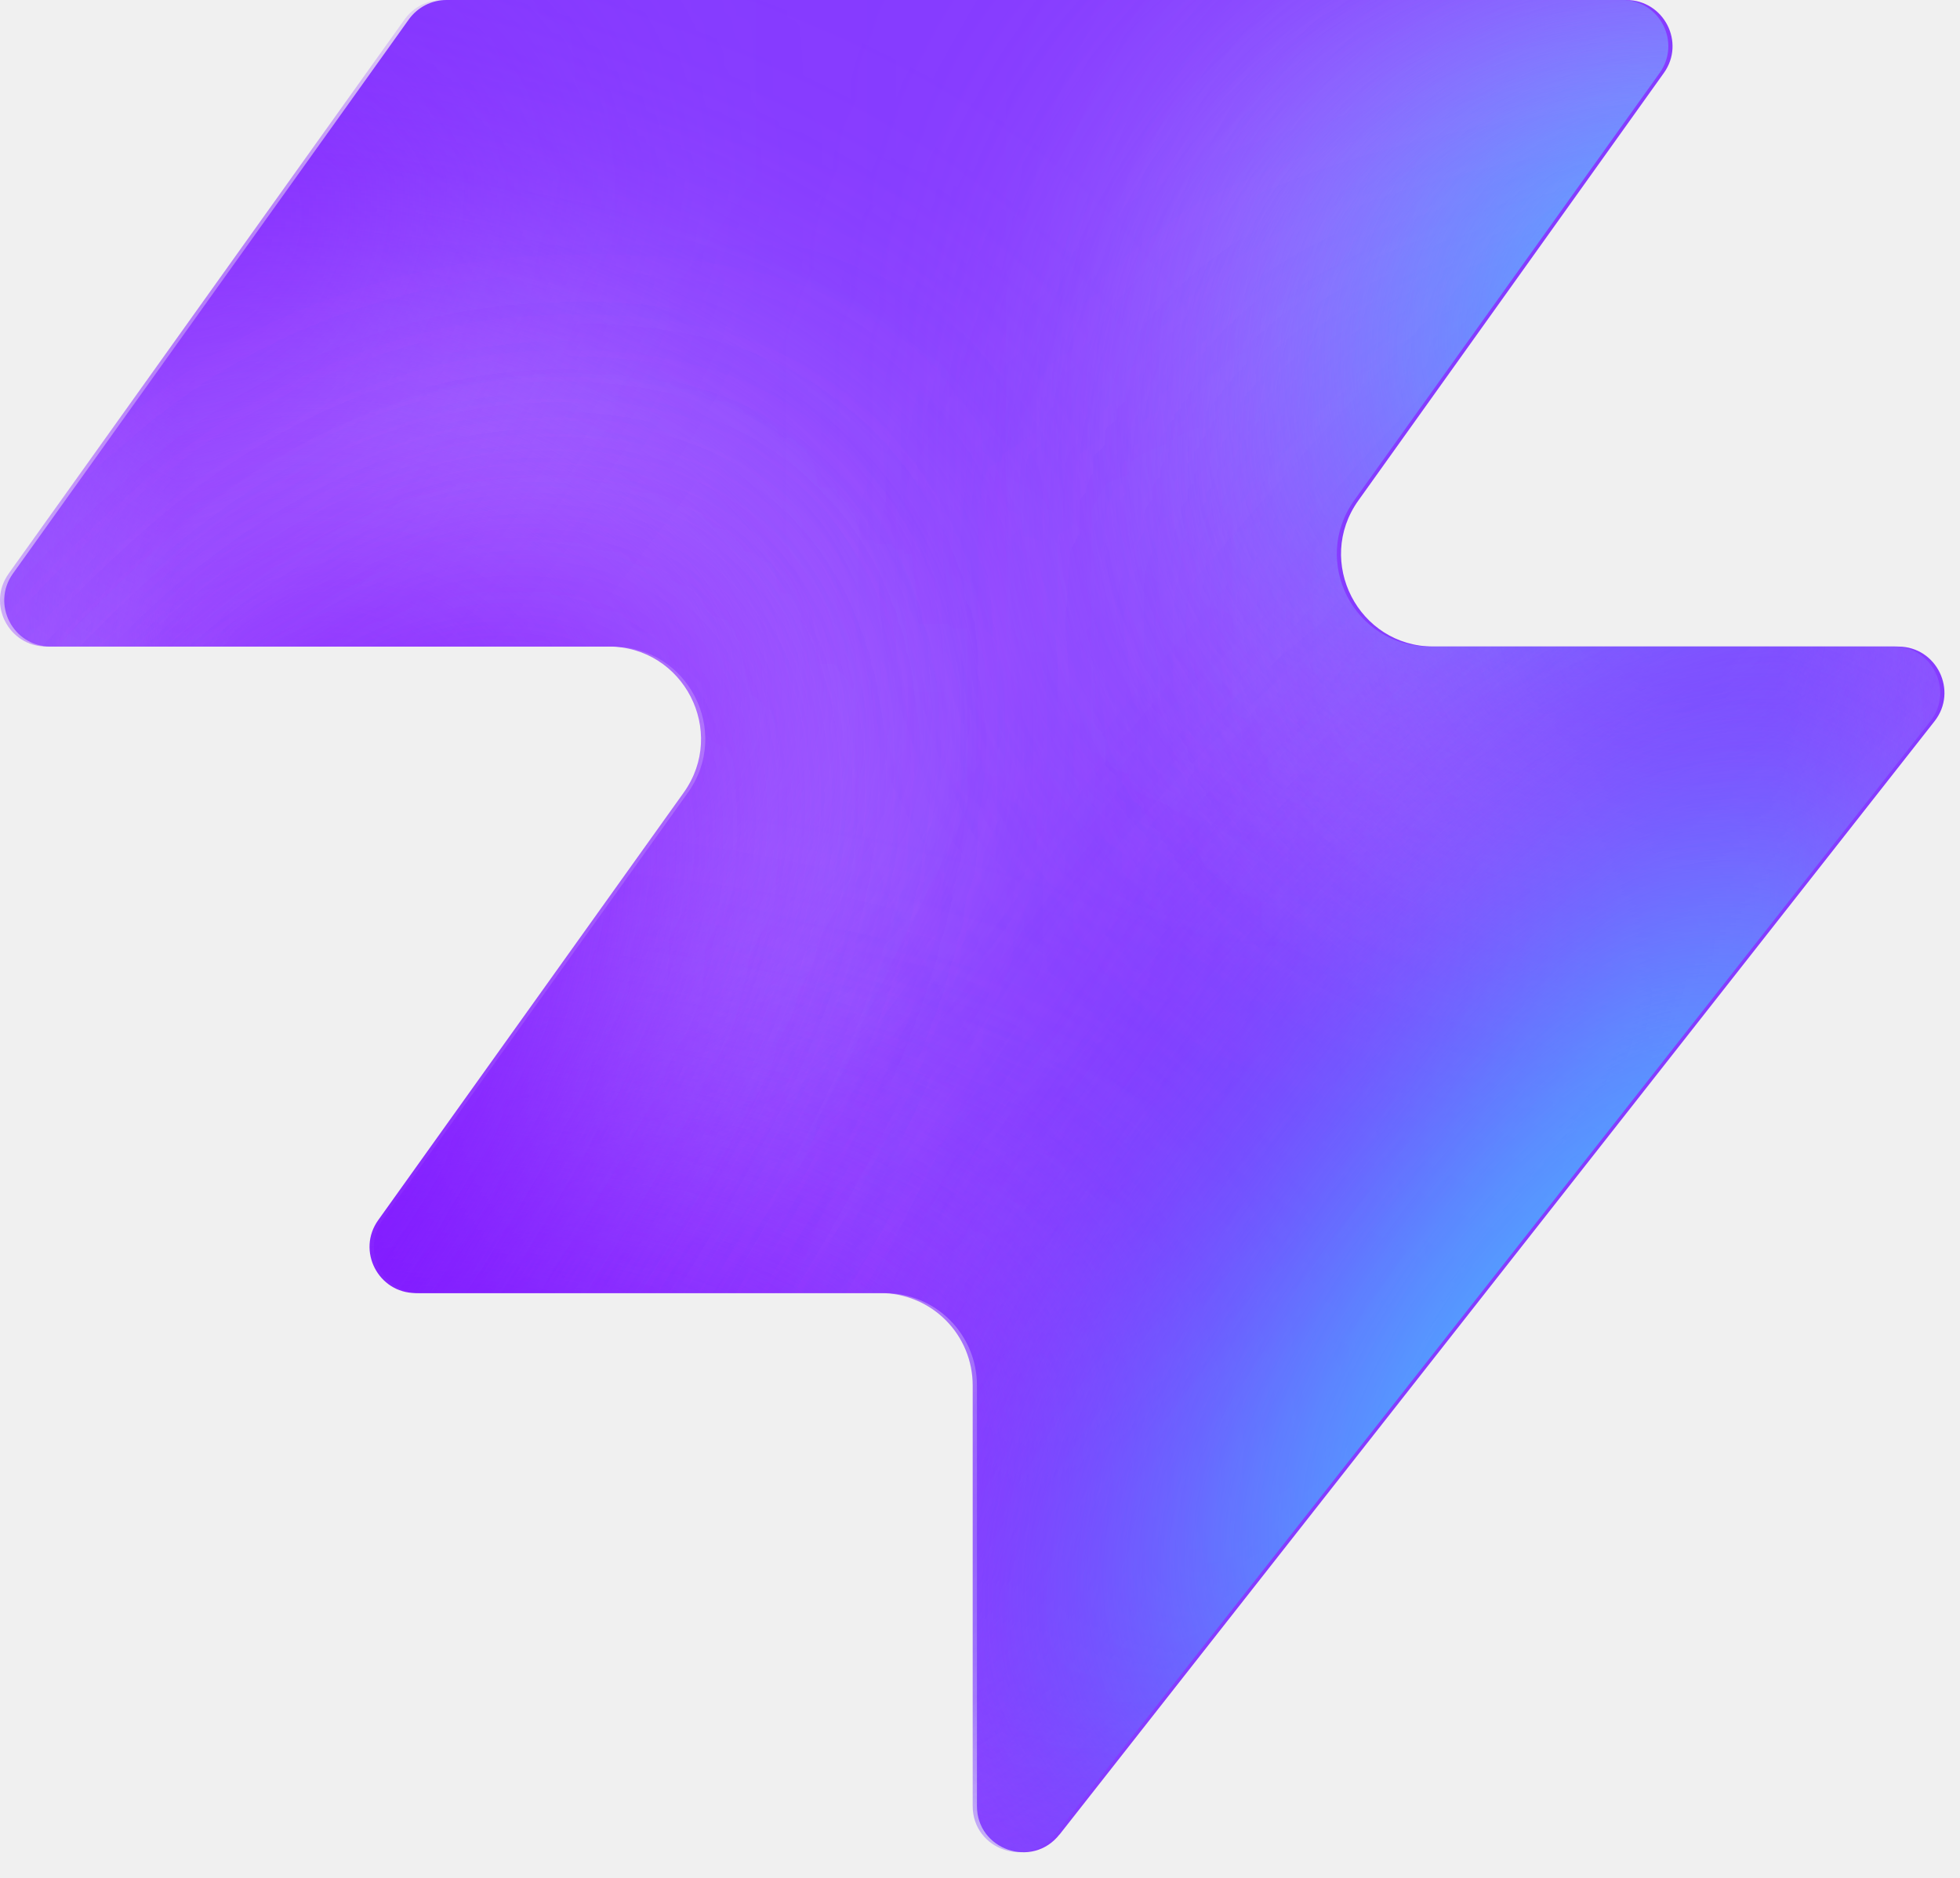
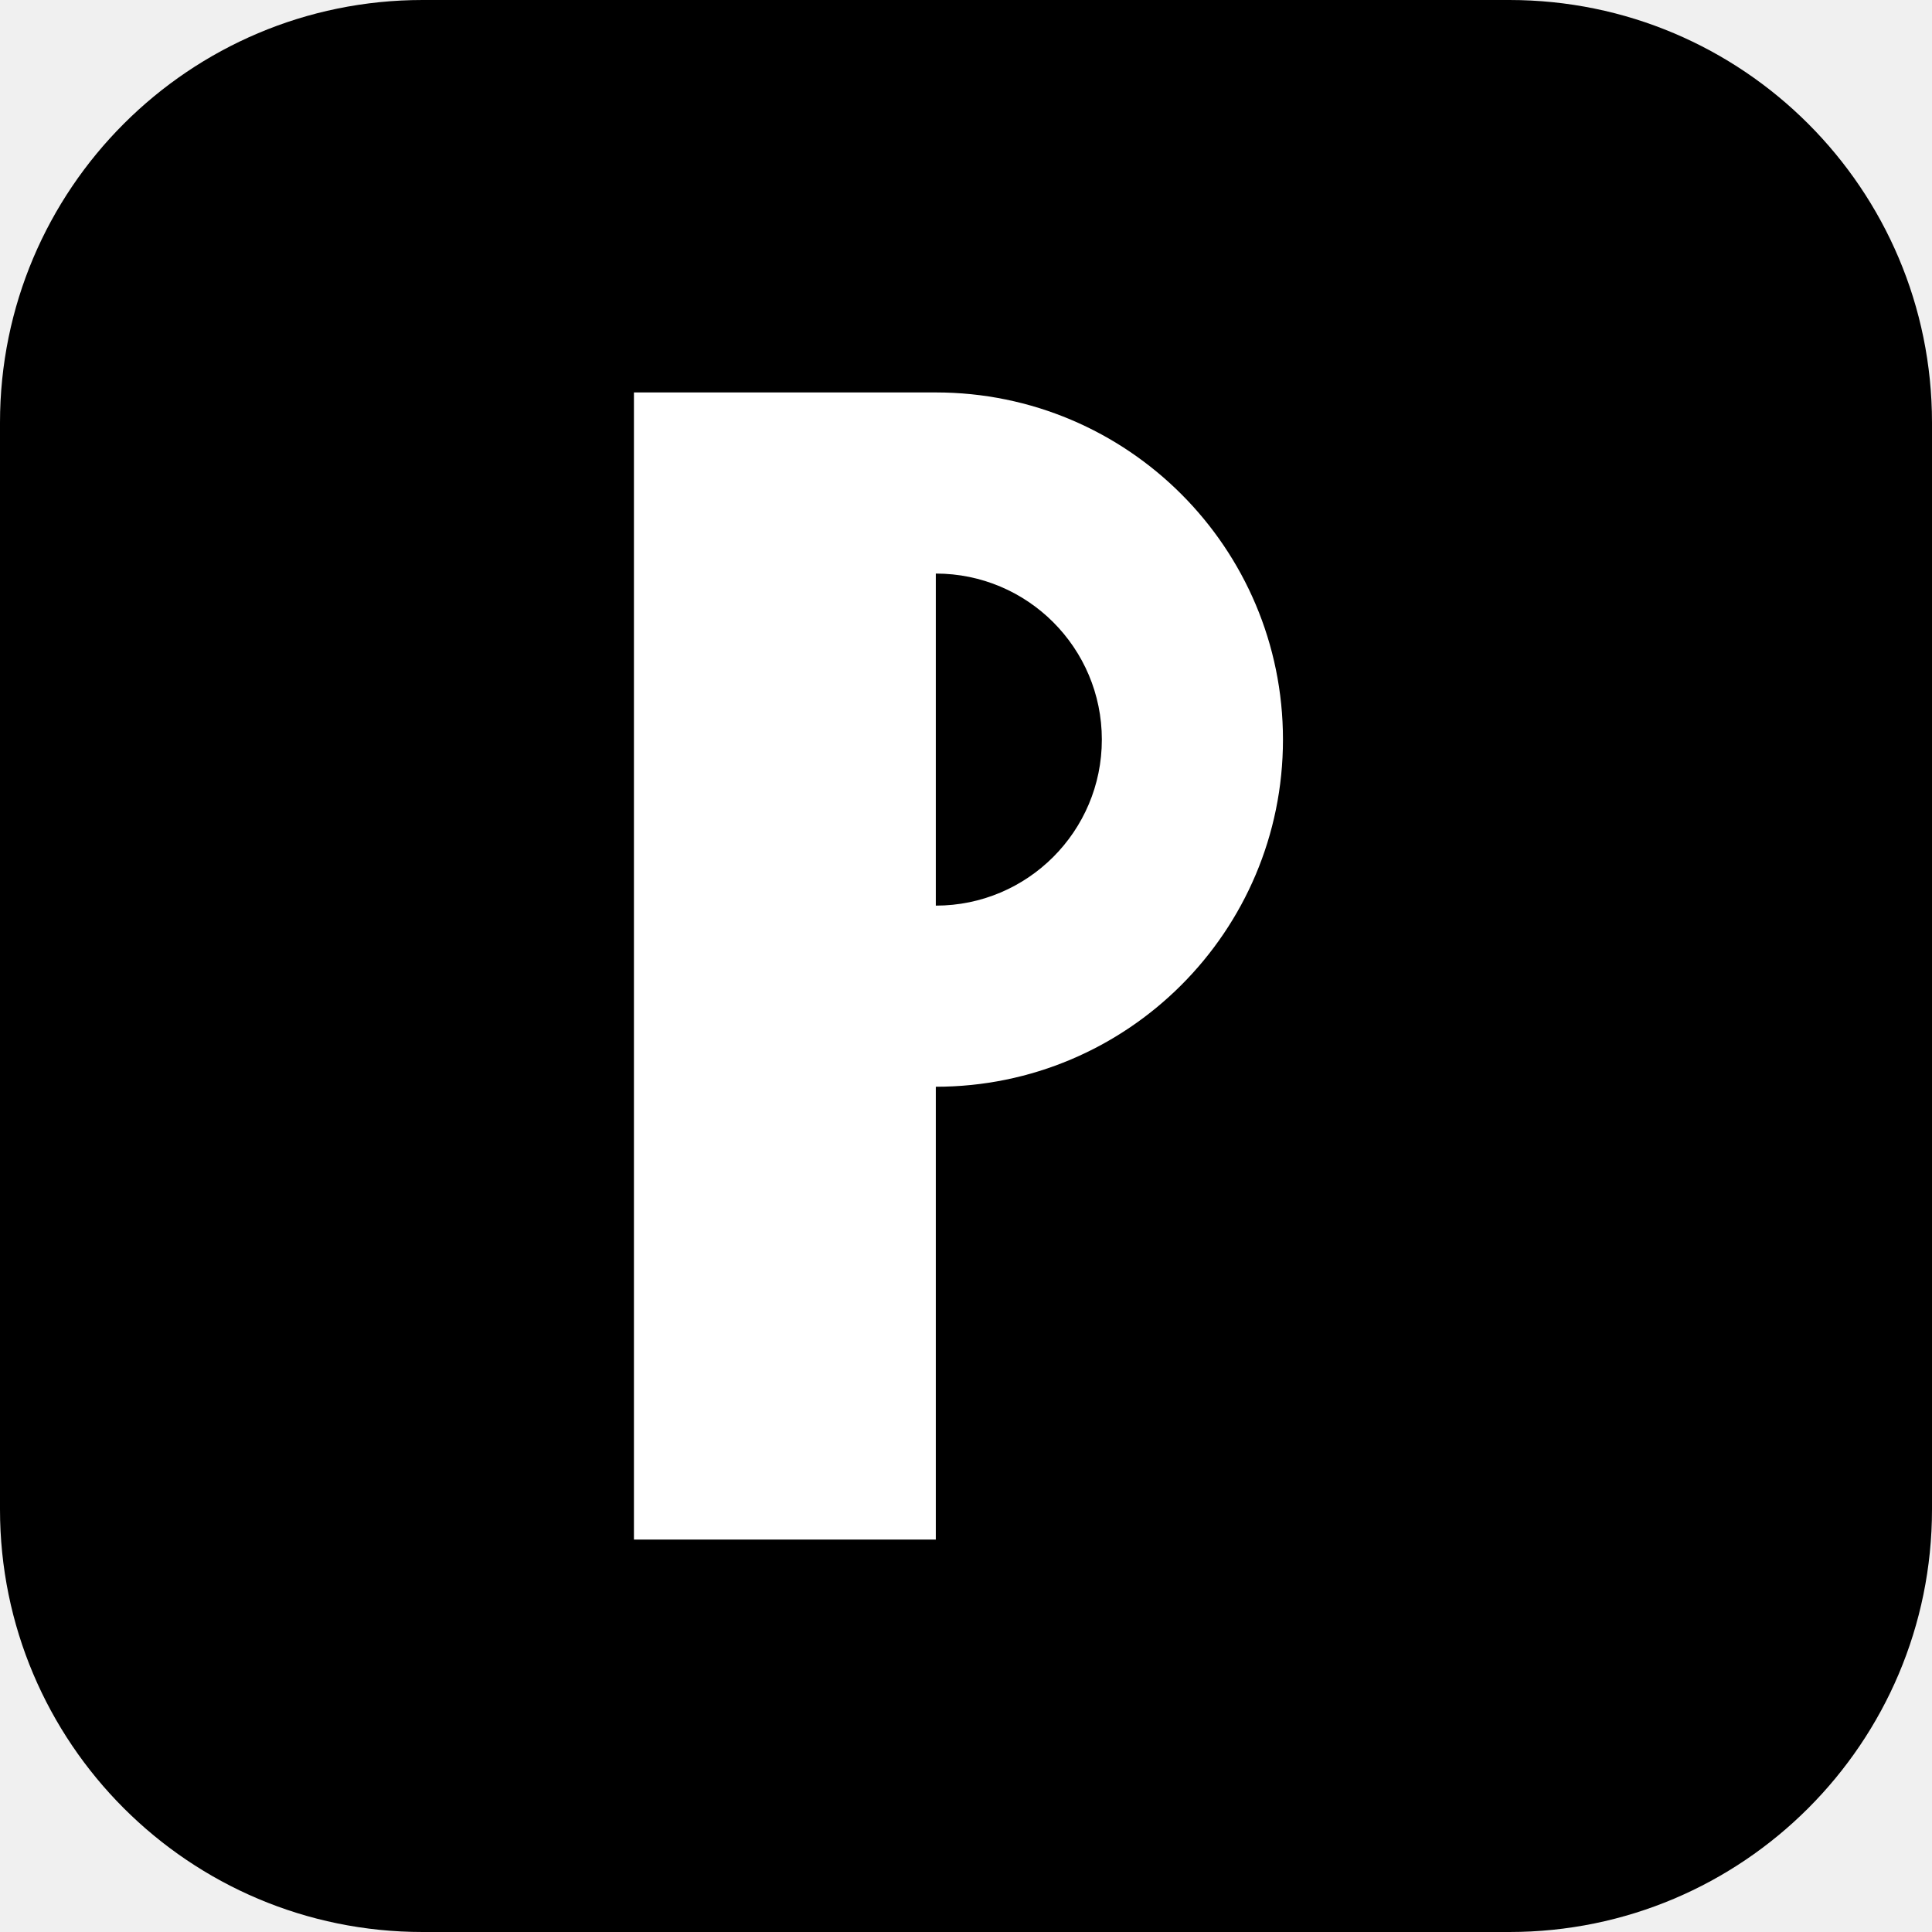
- <svg xmlns="http://www.w3.org/2000/svg" width="48" height="46" fill="none" viewBox="0 0 48 46">
-   <path fill="#863bff" d="M25.946 44.938c-.664.845-2.021.375-2.021-.698V33.937a2.26 2.26 0 0 0-2.262-2.262H10.287c-.92 0-1.456-1.04-.92-1.788l7.48-10.471c1.07-1.497 0-3.578-1.842-3.578H1.237c-.92 0-1.456-1.04-.92-1.788L10.013.474c.214-.297.556-.474.92-.474h28.894c.92 0 1.456 1.04.92 1.788l-7.48 10.471c-1.07 1.498 0 3.579 1.842 3.579h11.377c.943 0 1.473 1.088.89 1.83L25.947 44.94z" style="fill:#863bff;fill:color(display-p3 .525 .23 1);fill-opacity:1" />
-   <mask id="a" width="48" height="46" x="0" y="0" maskUnits="userSpaceOnUse" style="mask-type:alpha">
-     <path fill="#000" d="M25.842 44.938c-.664.844-2.021.375-2.021-.698V33.937a2.26 2.26 0 0 0-2.262-2.262H10.183c-.92 0-1.456-1.04-.92-1.788l7.48-10.471c1.07-1.498 0-3.579-1.842-3.579H1.133c-.92 0-1.456-1.04-.92-1.787L9.91.473c.214-.297.556-.474.92-.474h28.894c.92 0 1.456 1.04.92 1.788l-7.48 10.471c-1.07 1.498 0 3.578 1.842 3.578h11.377c.943 0 1.473 1.088.89 1.832L25.843 44.94z" style="fill:#000;fill-opacity:1" />
-   </mask>
-   <g mask="url(#a)">
-     <g filter="url(#b)">
-       <ellipse cx="5.508" cy="14.704" fill="#ede6ff" rx="5.508" ry="14.704" style="fill:#ede6ff;fill:color(display-p3 .927 .903 1);fill-opacity:1" transform="matrix(.00324 1 1 -.00324 -4.47 31.516)" />
-     </g>
-     <g filter="url(#c)">
-       <ellipse cx="10.399" cy="29.851" fill="#ede6ff" rx="10.399" ry="29.851" style="fill:#ede6ff;fill:color(display-p3 .927 .903 1);fill-opacity:1" transform="matrix(.00324 1 1 -.00324 -39.328 7.883)" />
-     </g>
-     <g filter="url(#d)">
-       <ellipse cx="5.508" cy="30.487" fill="#7e14ff" rx="5.508" ry="30.487" style="fill:#7e14ff;fill:color(display-p3 .492 .077 1);fill-opacity:1" transform="rotate(89.814 -25.913 -14.639)scale(1 -1)" />
-     </g>
-     <g filter="url(#e)">
-       <ellipse cx="5.508" cy="30.599" fill="#7e14ff" rx="5.508" ry="30.599" style="fill:#7e14ff;fill:color(display-p3 .492 .077 1);fill-opacity:1" transform="rotate(89.814 -32.644 -3.334)scale(1 -1)" />
-     </g>
-     <g filter="url(#f)">
-       <ellipse cx="5.508" cy="30.599" fill="#7e14ff" rx="5.508" ry="30.599" style="fill:#7e14ff;fill:color(display-p3 .492 .077 1);fill-opacity:1" transform="matrix(.00324 1 1 -.00324 -34.34 30.47)" />
-     </g>
-     <g filter="url(#g)">
-       <ellipse cx="14.072" cy="22.078" fill="#ede6ff" rx="14.072" ry="22.078" style="fill:#ede6ff;fill:color(display-p3 .927 .903 1);fill-opacity:1" transform="rotate(93.35 24.506 48.493)scale(-1 1)" />
-     </g>
-     <g filter="url(#h)">
-       <ellipse cx="3.47" cy="21.501" fill="#7e14ff" rx="3.47" ry="21.501" style="fill:#7e14ff;fill:color(display-p3 .492 .077 1);fill-opacity:1" transform="rotate(89.009 28.708 47.59)scale(-1 1)" />
-     </g>
-     <g filter="url(#i)">
-       <ellipse cx="3.47" cy="21.501" fill="#7e14ff" rx="3.47" ry="21.501" style="fill:#7e14ff;fill:color(display-p3 .492 .077 1);fill-opacity:1" transform="rotate(89.009 28.708 47.59)scale(-1 1)" />
-     </g>
-     <g filter="url(#j)">
-       <ellipse cx=".387" cy="8.972" fill="#7e14ff" rx="4.407" ry="29.108" style="fill:#7e14ff;fill:color(display-p3 .492 .077 1);fill-opacity:1" transform="rotate(39.51 .387 8.972)" />
-     </g>
-     <g filter="url(#k)">
-       <ellipse cx="47.523" cy="-6.092" fill="#7e14ff" rx="4.407" ry="29.108" style="fill:#7e14ff;fill:color(display-p3 .492 .077 1);fill-opacity:1" transform="rotate(37.892 47.523 -6.092)" />
-     </g>
-     <g filter="url(#l)">
-       <ellipse cx="41.412" cy="6.333" fill="#47bfff" rx="5.971" ry="9.665" style="fill:#47bfff;fill:color(display-p3 .28 .748 1);fill-opacity:1" transform="rotate(37.892 41.412 6.333)" />
-     </g>
-     <g filter="url(#m)">
-       <ellipse cx="-1.879" cy="38.332" fill="#7e14ff" rx="4.407" ry="29.108" style="fill:#7e14ff;fill:color(display-p3 .492 .077 1);fill-opacity:1" transform="rotate(37.892 -1.88 38.332)" />
-     </g>
-     <g filter="url(#n)">
-       <ellipse cx="-1.879" cy="38.332" fill="#7e14ff" rx="4.407" ry="29.108" style="fill:#7e14ff;fill:color(display-p3 .492 .077 1);fill-opacity:1" transform="rotate(37.892 -1.88 38.332)" />
-     </g>
-     <g filter="url(#o)">
-       <ellipse cx="35.651" cy="29.907" fill="#7e14ff" rx="4.407" ry="29.108" style="fill:#7e14ff;fill:color(display-p3 .492 .077 1);fill-opacity:1" transform="rotate(37.892 35.651 29.907)" />
-     </g>
-     <g filter="url(#p)">
-       <ellipse cx="38.418" cy="32.4" fill="#47bfff" rx="5.971" ry="15.297" style="fill:#47bfff;fill:color(display-p3 .28 .748 1);fill-opacity:1" transform="rotate(37.892 38.418 32.4)" />
-     </g>
-   </g>
-   <defs>
-     <filter id="b" width="60.045" height="41.654" x="-19.77" y="16.149" color-interpolation-filters="sRGB" filterUnits="userSpaceOnUse">
-       <feFlood flood-opacity="0" result="BackgroundImageFix" />
-       <feBlend in="SourceGraphic" in2="BackgroundImageFix" result="shape" />
-       <feGaussianBlur result="effect1_foregroundBlur_2002_17158" stdDeviation="7.659" />
-     </filter>
-     <filter id="c" width="90.34" height="51.437" x="-54.613" y="-7.533" color-interpolation-filters="sRGB" filterUnits="userSpaceOnUse">
-       <feFlood flood-opacity="0" result="BackgroundImageFix" />
-       <feBlend in="SourceGraphic" in2="BackgroundImageFix" result="shape" />
-       <feGaussianBlur result="effect1_foregroundBlur_2002_17158" stdDeviation="7.659" />
-     </filter>
-     <filter id="d" width="79.355" height="29.4" x="-49.64" y="2.03" color-interpolation-filters="sRGB" filterUnits="userSpaceOnUse">
-       <feFlood flood-opacity="0" result="BackgroundImageFix" />
-       <feBlend in="SourceGraphic" in2="BackgroundImageFix" result="shape" />
-       <feGaussianBlur result="effect1_foregroundBlur_2002_17158" stdDeviation="4.596" />
-     </filter>
-     <filter id="e" width="79.579" height="29.4" x="-45.045" y="20.029" color-interpolation-filters="sRGB" filterUnits="userSpaceOnUse">
-       <feFlood flood-opacity="0" result="BackgroundImageFix" />
-       <feBlend in="SourceGraphic" in2="BackgroundImageFix" result="shape" />
-       <feGaussianBlur result="effect1_foregroundBlur_2002_17158" stdDeviation="4.596" />
-     </filter>
-     <filter id="f" width="79.579" height="29.4" x="-43.513" y="21.178" color-interpolation-filters="sRGB" filterUnits="userSpaceOnUse">
-       <feFlood flood-opacity="0" result="BackgroundImageFix" />
-       <feBlend in="SourceGraphic" in2="BackgroundImageFix" result="shape" />
-       <feGaussianBlur result="effect1_foregroundBlur_2002_17158" stdDeviation="4.596" />
-     </filter>
-     <filter id="g" width="74.749" height="58.852" x="15.756" y="-17.901" color-interpolation-filters="sRGB" filterUnits="userSpaceOnUse">
-       <feFlood flood-opacity="0" result="BackgroundImageFix" />
-       <feBlend in="SourceGraphic" in2="BackgroundImageFix" result="shape" />
-       <feGaussianBlur result="effect1_foregroundBlur_2002_17158" stdDeviation="7.659" />
-     </filter>
-     <filter id="h" width="61.377" height="25.362" x="23.548" y="2.284" color-interpolation-filters="sRGB" filterUnits="userSpaceOnUse">
-       <feFlood flood-opacity="0" result="BackgroundImageFix" />
-       <feBlend in="SourceGraphic" in2="BackgroundImageFix" result="shape" />
-       <feGaussianBlur result="effect1_foregroundBlur_2002_17158" stdDeviation="4.596" />
-     </filter>
-     <filter id="i" width="61.377" height="25.362" x="23.548" y="2.284" color-interpolation-filters="sRGB" filterUnits="userSpaceOnUse">
-       <feFlood flood-opacity="0" result="BackgroundImageFix" />
-       <feBlend in="SourceGraphic" in2="BackgroundImageFix" result="shape" />
-       <feGaussianBlur result="effect1_foregroundBlur_2002_17158" stdDeviation="4.596" />
-     </filter>
-     <filter id="j" width="56.045" height="63.649" x="-27.636" y="-22.853" color-interpolation-filters="sRGB" filterUnits="userSpaceOnUse">
-       <feFlood flood-opacity="0" result="BackgroundImageFix" />
-       <feBlend in="SourceGraphic" in2="BackgroundImageFix" result="shape" />
-       <feGaussianBlur result="effect1_foregroundBlur_2002_17158" stdDeviation="4.596" />
-     </filter>
-     <filter id="k" width="54.814" height="64.646" x="20.116" y="-38.415" color-interpolation-filters="sRGB" filterUnits="userSpaceOnUse">
-       <feFlood flood-opacity="0" result="BackgroundImageFix" />
-       <feBlend in="SourceGraphic" in2="BackgroundImageFix" result="shape" />
-       <feGaussianBlur result="effect1_foregroundBlur_2002_17158" stdDeviation="4.596" />
-     </filter>
-     <filter id="l" width="33.541" height="35.313" x="24.641" y="-11.323" color-interpolation-filters="sRGB" filterUnits="userSpaceOnUse">
-       <feFlood flood-opacity="0" result="BackgroundImageFix" />
-       <feBlend in="SourceGraphic" in2="BackgroundImageFix" result="shape" />
-       <feGaussianBlur result="effect1_foregroundBlur_2002_17158" stdDeviation="4.596" />
-     </filter>
-     <filter id="m" width="54.814" height="64.646" x="-29.286" y="6.009" color-interpolation-filters="sRGB" filterUnits="userSpaceOnUse">
-       <feFlood flood-opacity="0" result="BackgroundImageFix" />
-       <feBlend in="SourceGraphic" in2="BackgroundImageFix" result="shape" />
-       <feGaussianBlur result="effect1_foregroundBlur_2002_17158" stdDeviation="4.596" />
-     </filter>
-     <filter id="n" width="54.814" height="64.646" x="-29.286" y="6.009" color-interpolation-filters="sRGB" filterUnits="userSpaceOnUse">
-       <feFlood flood-opacity="0" result="BackgroundImageFix" />
-       <feBlend in="SourceGraphic" in2="BackgroundImageFix" result="shape" />
-       <feGaussianBlur result="effect1_foregroundBlur_2002_17158" stdDeviation="4.596" />
-     </filter>
-     <filter id="o" width="54.814" height="64.646" x="8.244" y="-2.416" color-interpolation-filters="sRGB" filterUnits="userSpaceOnUse">
-       <feFlood flood-opacity="0" result="BackgroundImageFix" />
-       <feBlend in="SourceGraphic" in2="BackgroundImageFix" result="shape" />
-       <feGaussianBlur result="effect1_foregroundBlur_2002_17158" stdDeviation="4.596" />
-     </filter>
-     <filter id="p" width="39.409" height="43.623" x="18.713" y="10.588" color-interpolation-filters="sRGB" filterUnits="userSpaceOnUse">
-       <feFlood flood-opacity="0" result="BackgroundImageFix" />
-       <feBlend in="SourceGraphic" in2="BackgroundImageFix" result="shape" />
-       <feGaussianBlur result="effect1_foregroundBlur_2002_17158" stdDeviation="4.596" />
-     </filter>
-   </defs>
+ <svg xmlns="http://www.w3.org/2000/svg" width="32" height="32" viewBox="0 0 32 32">
+   <rect width="32" height="32" rx="7" fill="#000000" />
+   <path fill="#FFFFFF" fill-rule="evenodd" d="M10.5 6.5h5a5.75 5.75 0 0 1 0 11.5v7.5h-5V6.5Zm5 3a2.75 2.75 0 0 1 0 5.5V9.5Z" />
</svg>
